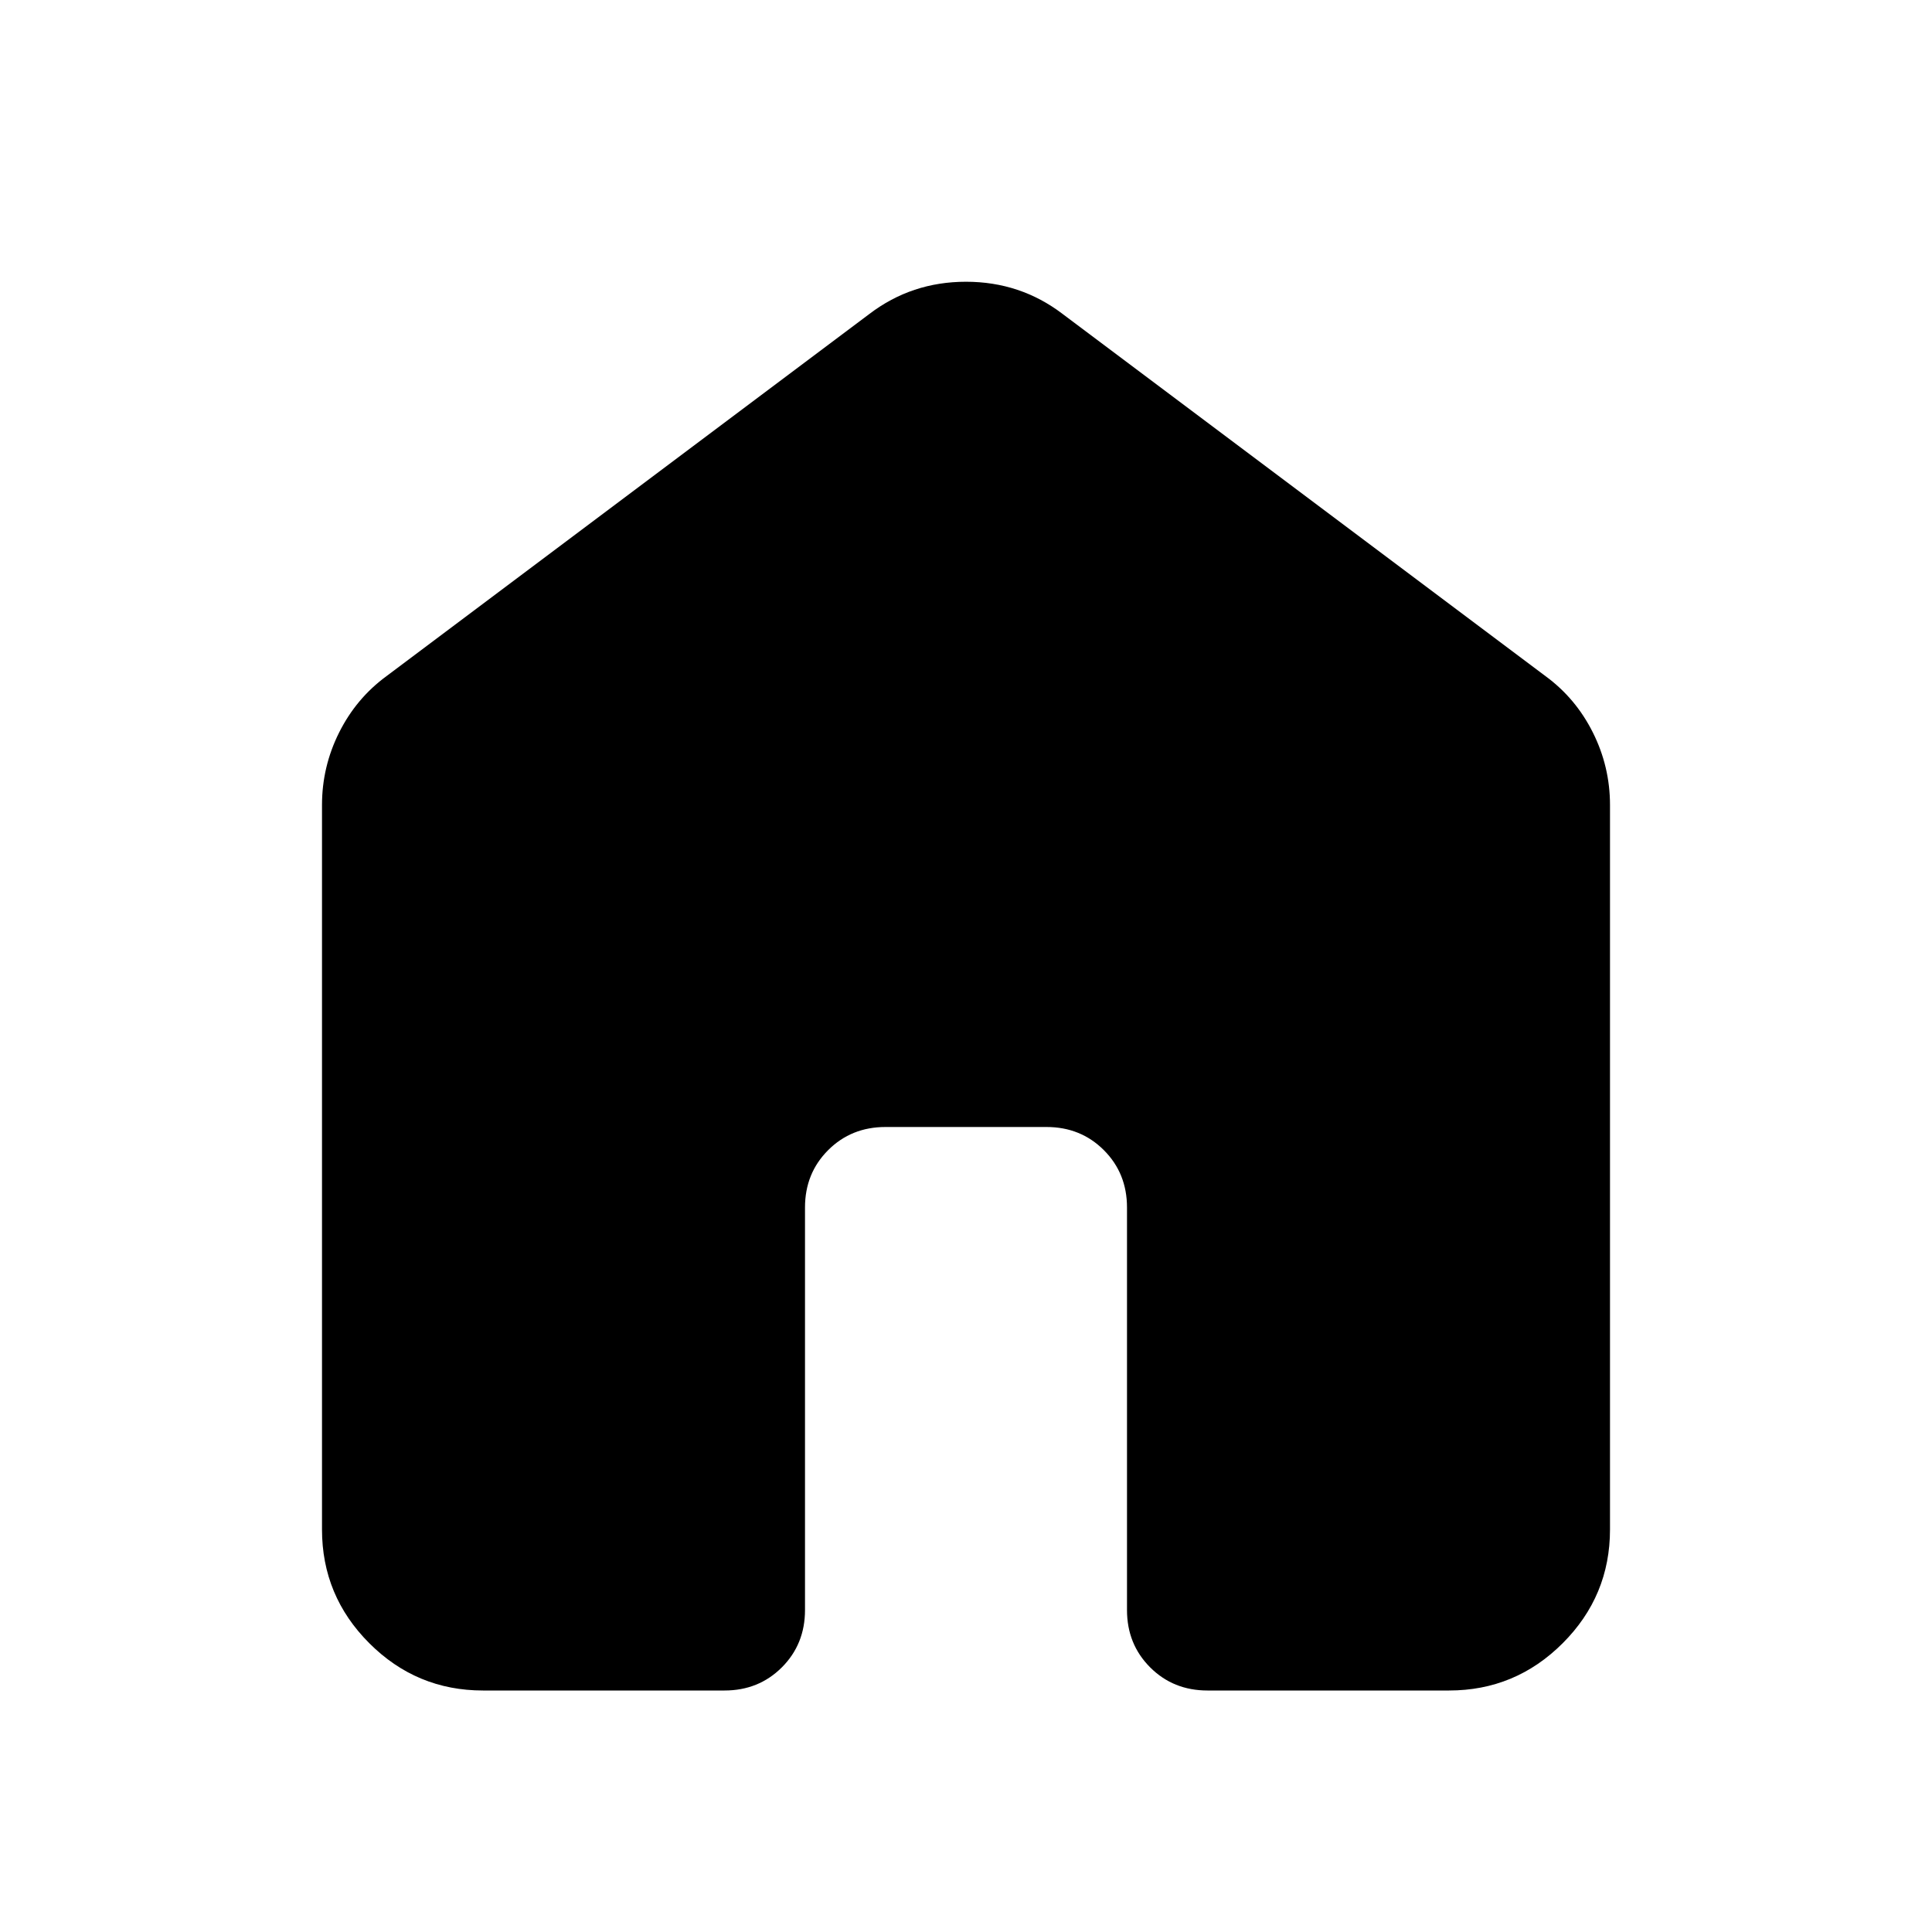
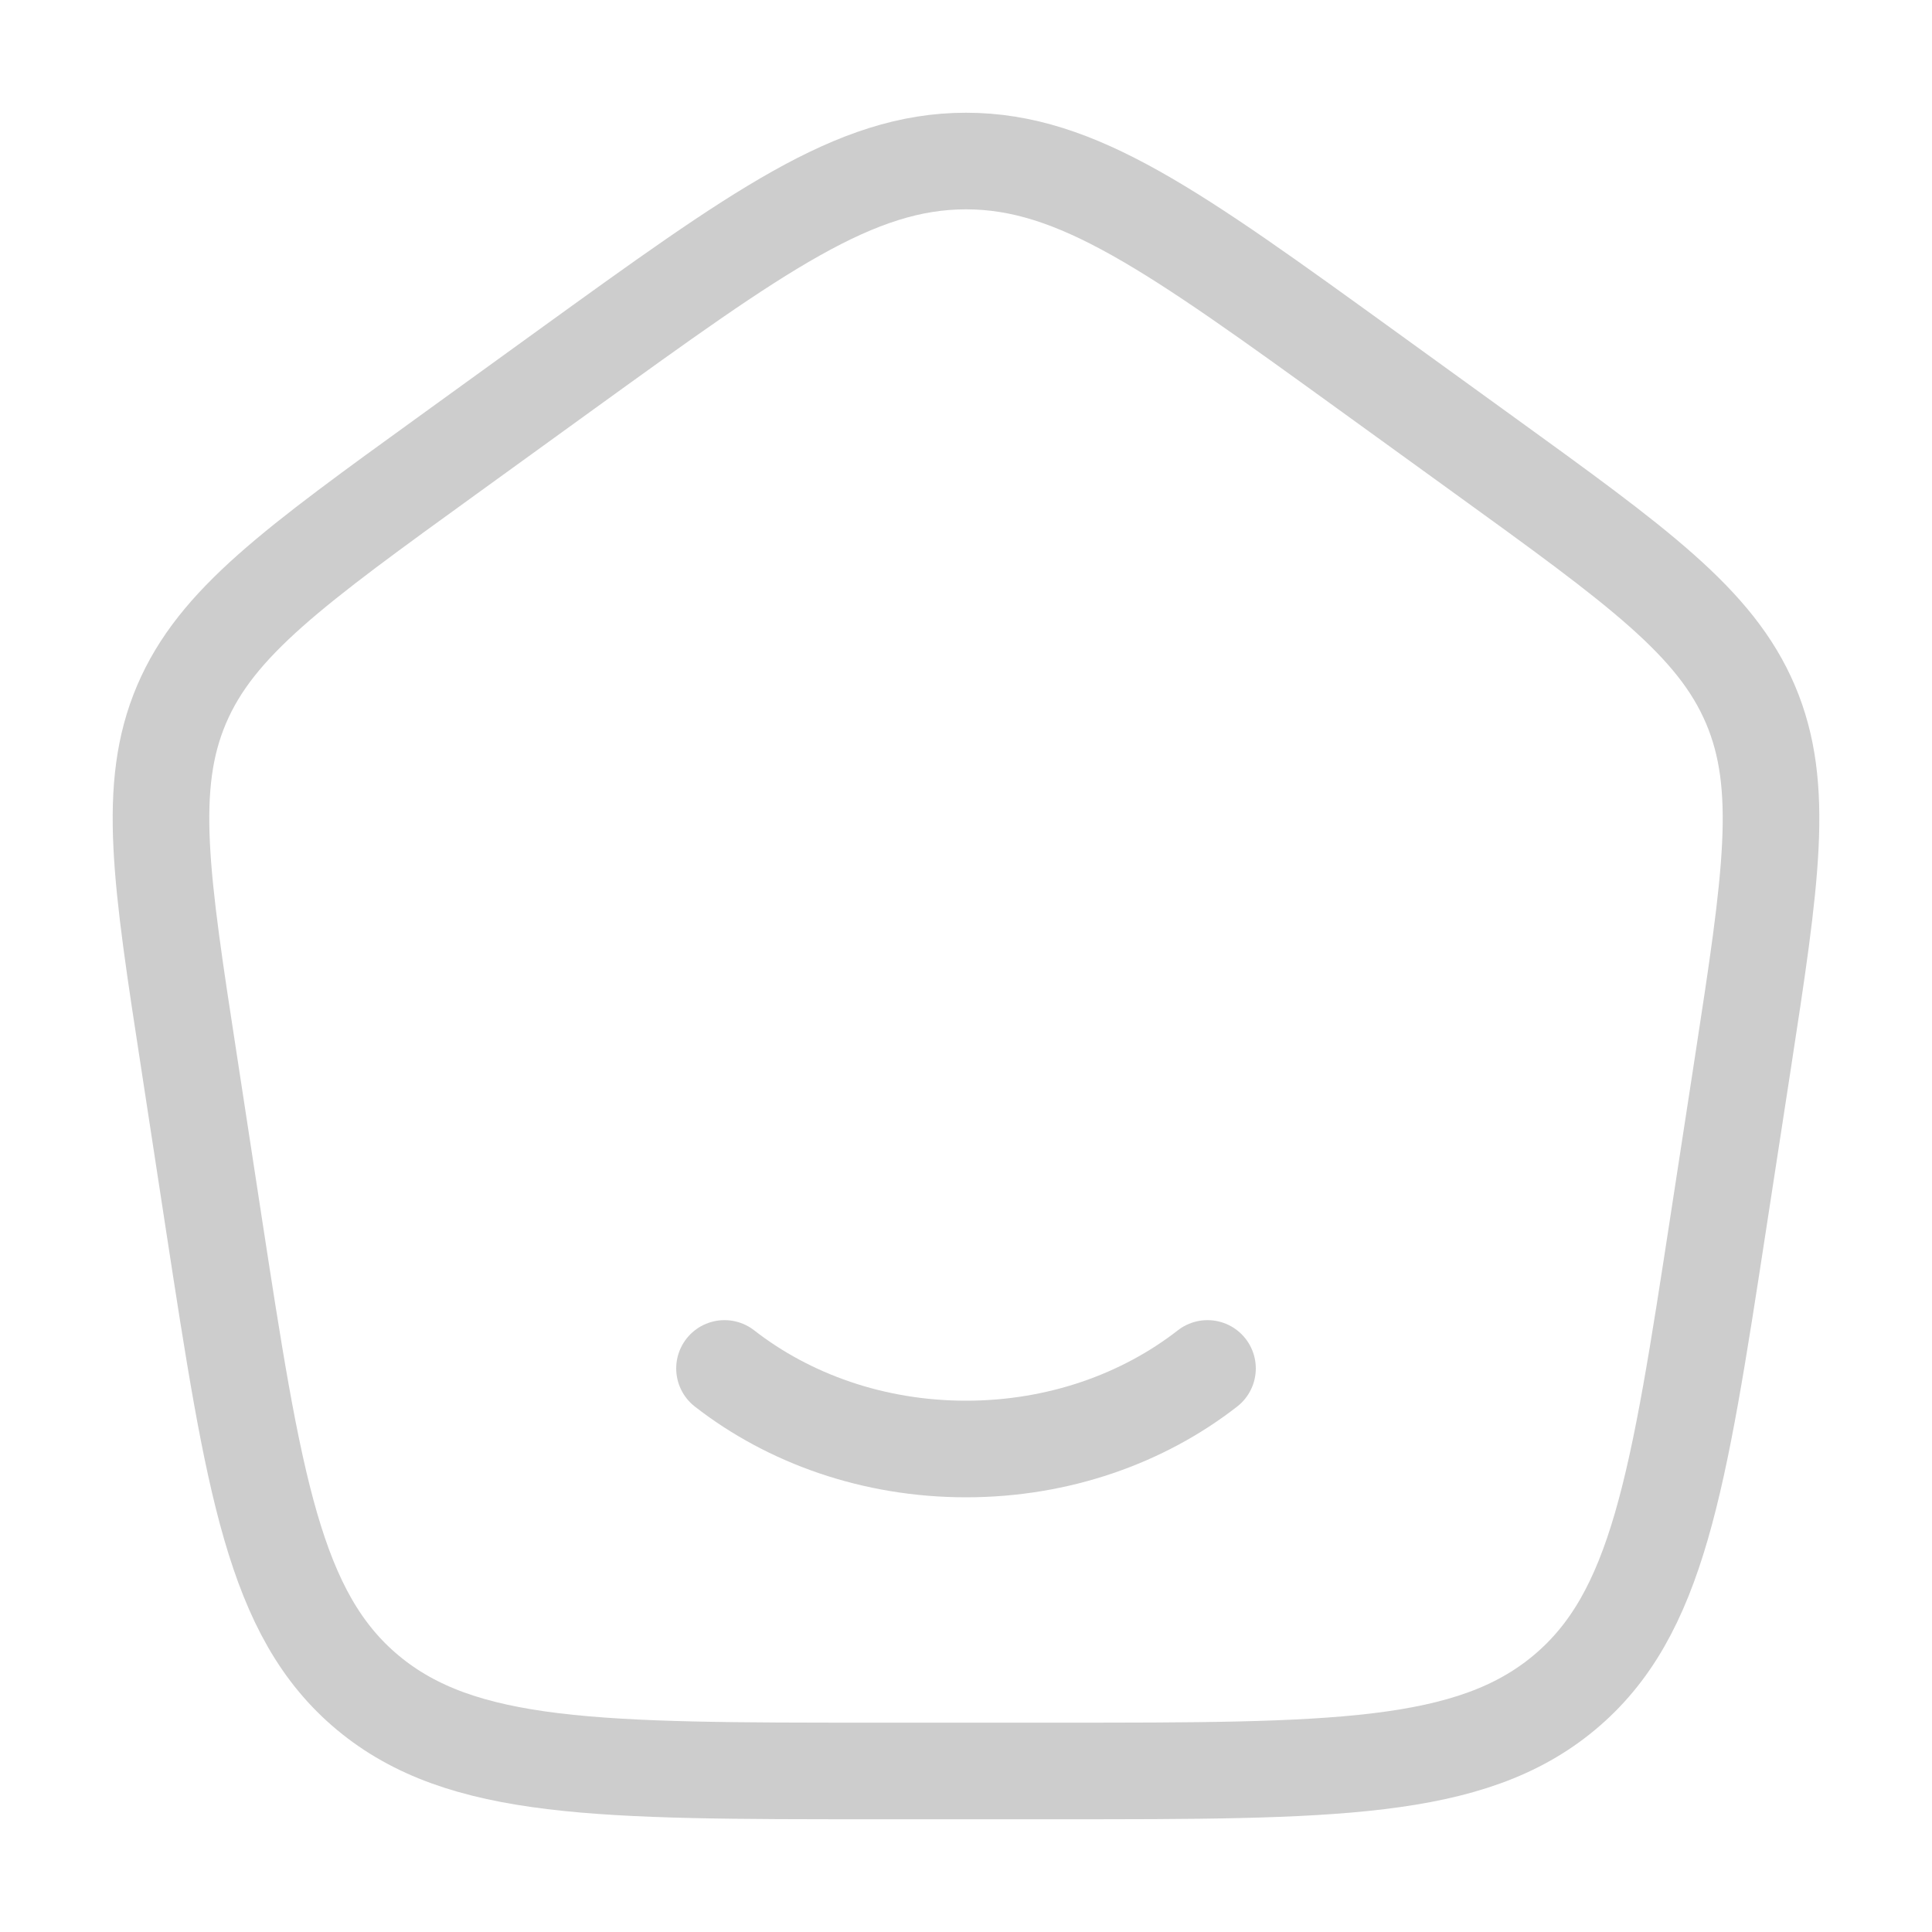
- <svg xmlns="http://www.w3.org/2000/svg" height="24px" viewBox="0 -960 960 960" width="24px" fill="#000000">
-   <path d="M160-200v-360q0-19 8.5-36t23.5-28l240-180q21-16 48-16t48 16l240 180q15 11 23.5 28t8.5 36v360q0 33-23.5 56.5T720-120H600q-17 0-28.5-11.5T560-160v-200q0-17-11.5-28.5T520-400h-80q-17 0-28.5 11.5T400-360v200q0 17-11.5 28.5T360-120H240q-33 0-56.5-23.5T160-200Z" />
+ <svg xmlns="http://www.w3.org/2000/svg" width="20" height="20" viewBox="0 0 20 20" fill="none">
+   <path d="M12.5 14.166C11.834 14.685 10.959 15 10 15C9.042 15 8.166 14.685 7.5 14.166" stroke="#CDCDCD" stroke-linecap="round" />
+   <path d="M1.96 11.011C1.665 9.097 1.518 8.14 1.88 7.291C2.242 6.442 3.045 5.862 4.651 4.701L5.851 3.833C7.849 2.389 8.848 1.667 10 1.667C11.153 1.667 12.152 2.389 14.149 3.833L15.349 4.701C16.955 5.862 17.758 6.442 18.12 7.291C18.482 8.14 18.335 9.097 18.041 11.011L17.79 12.643C17.373 15.357 17.164 16.714 16.191 17.524C15.218 18.333 13.795 18.333 10.949 18.333H9.051C6.205 18.333 4.783 18.333 3.809 17.524C2.836 16.714 2.627 15.357 2.21 12.643L1.96 11.011Z" stroke="#CDCDCD" stroke-linejoin="round" />
</svg>
